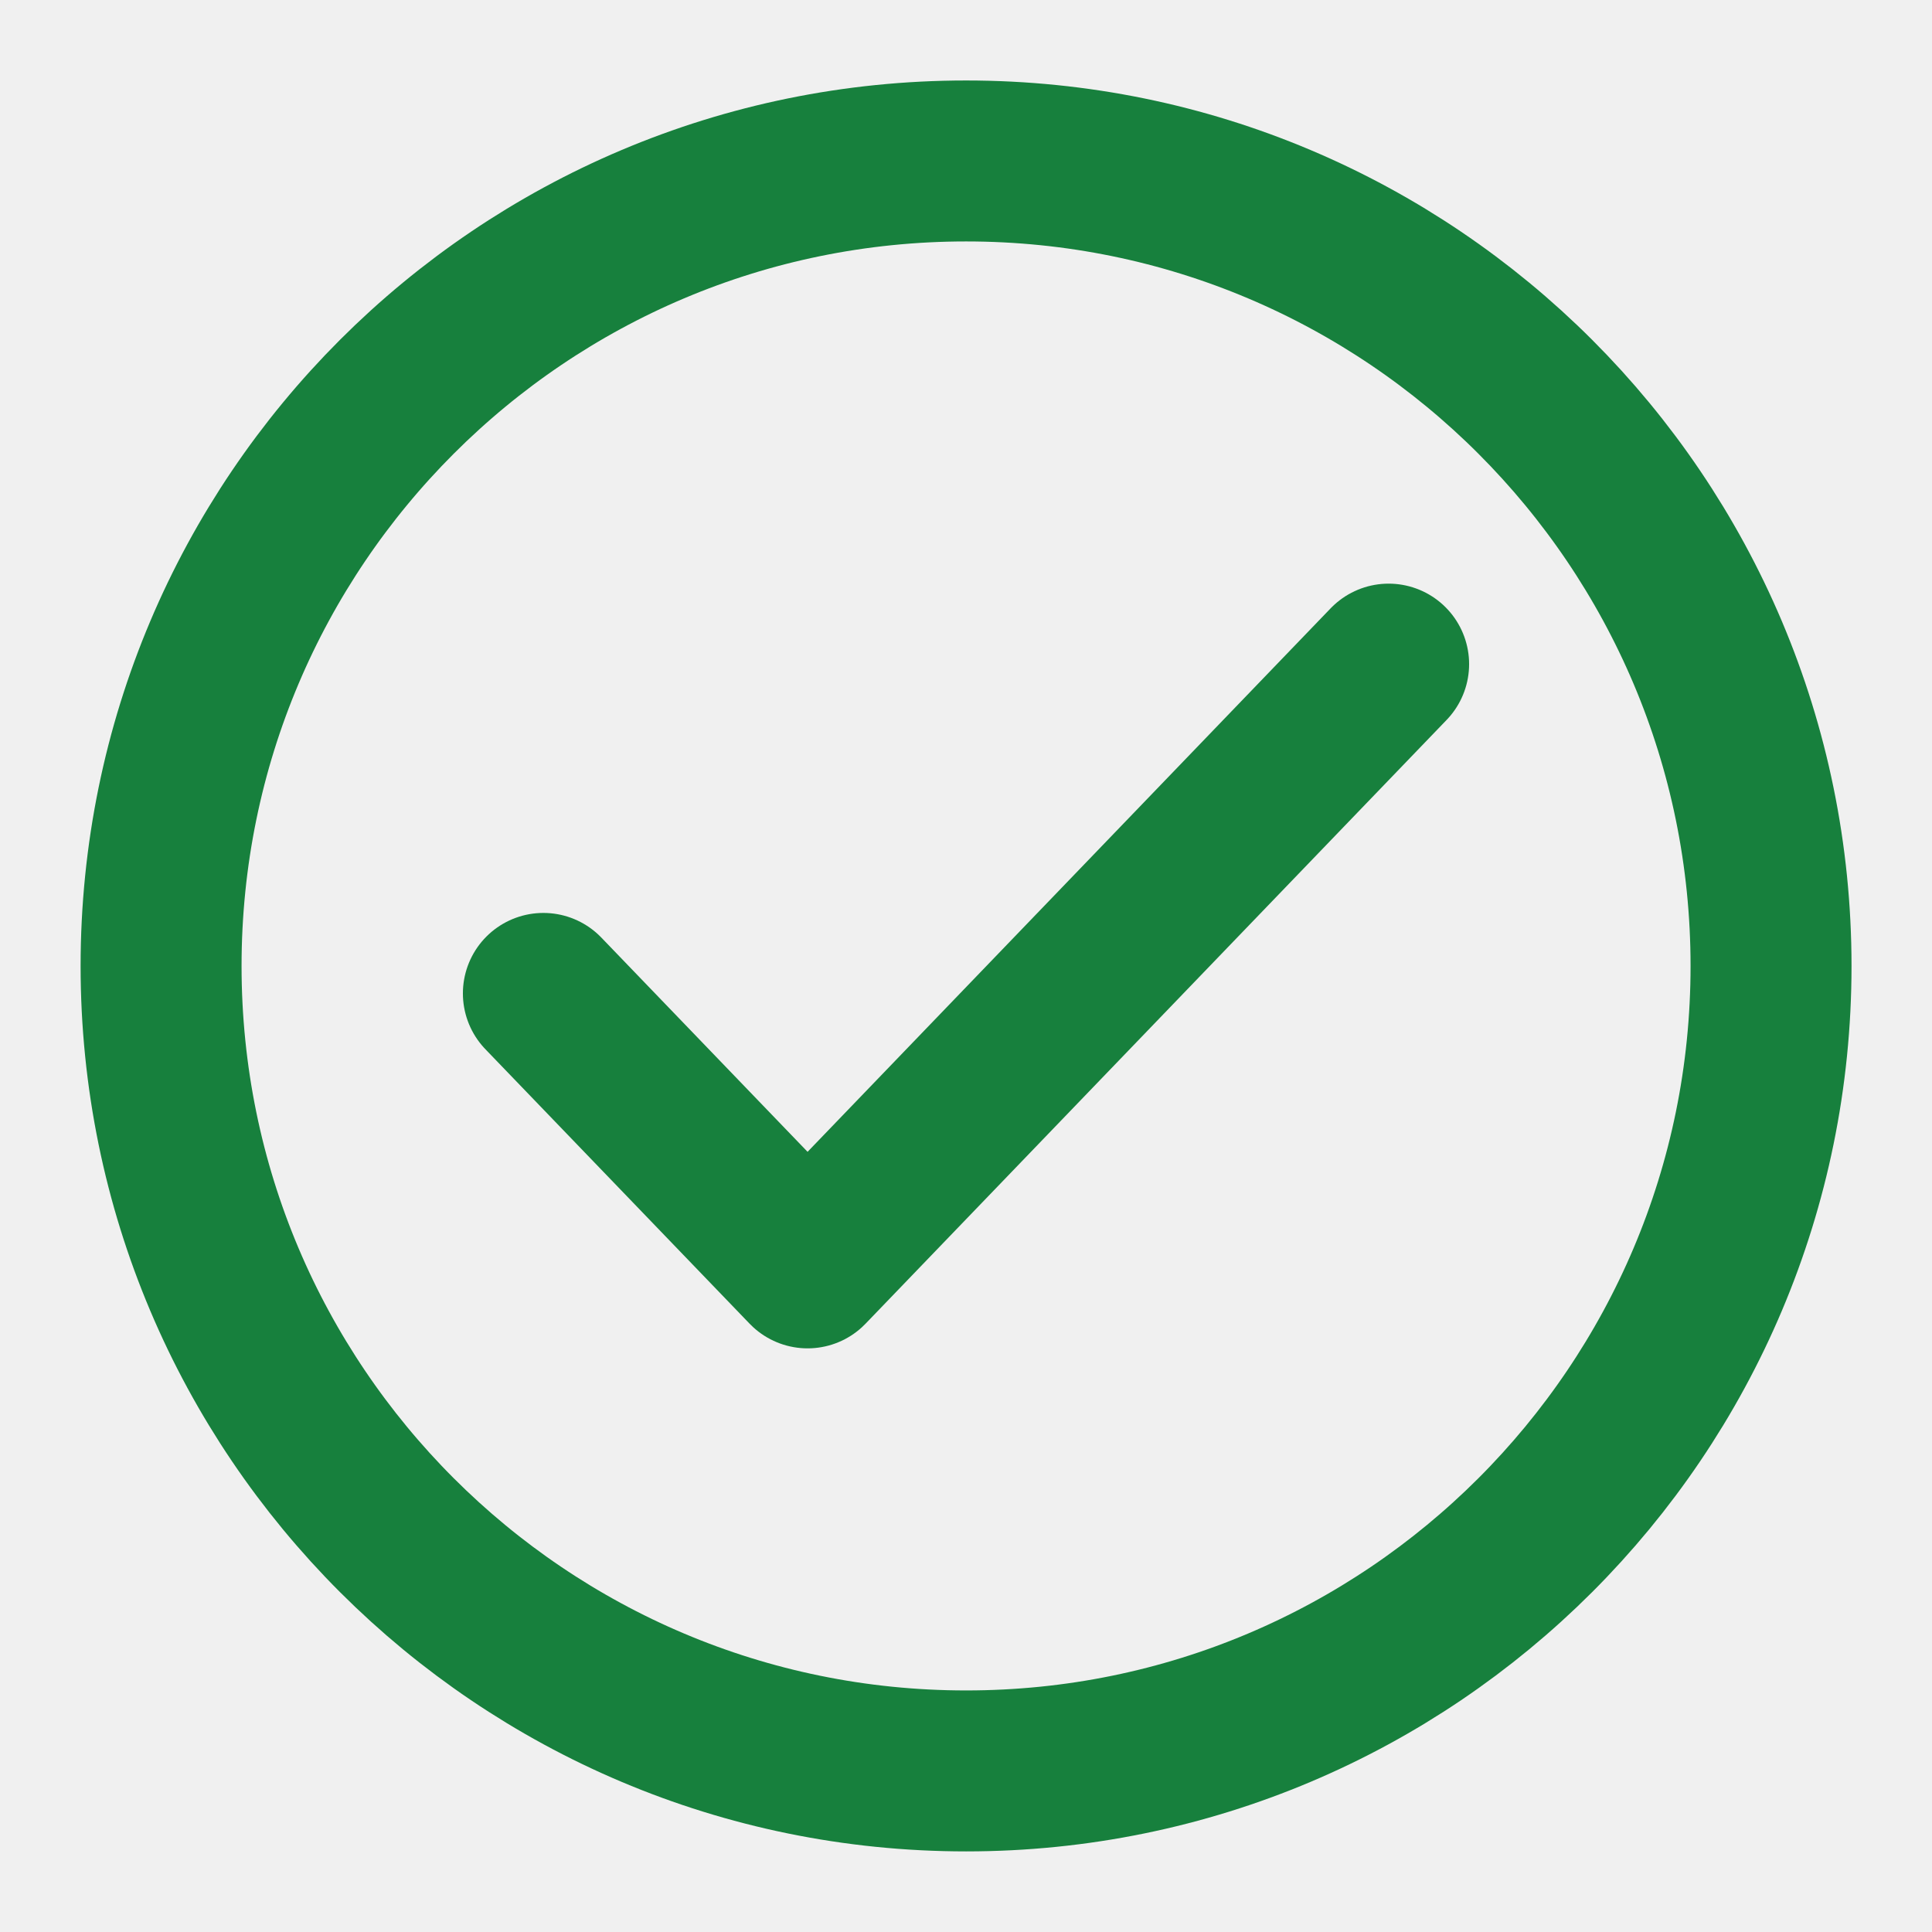
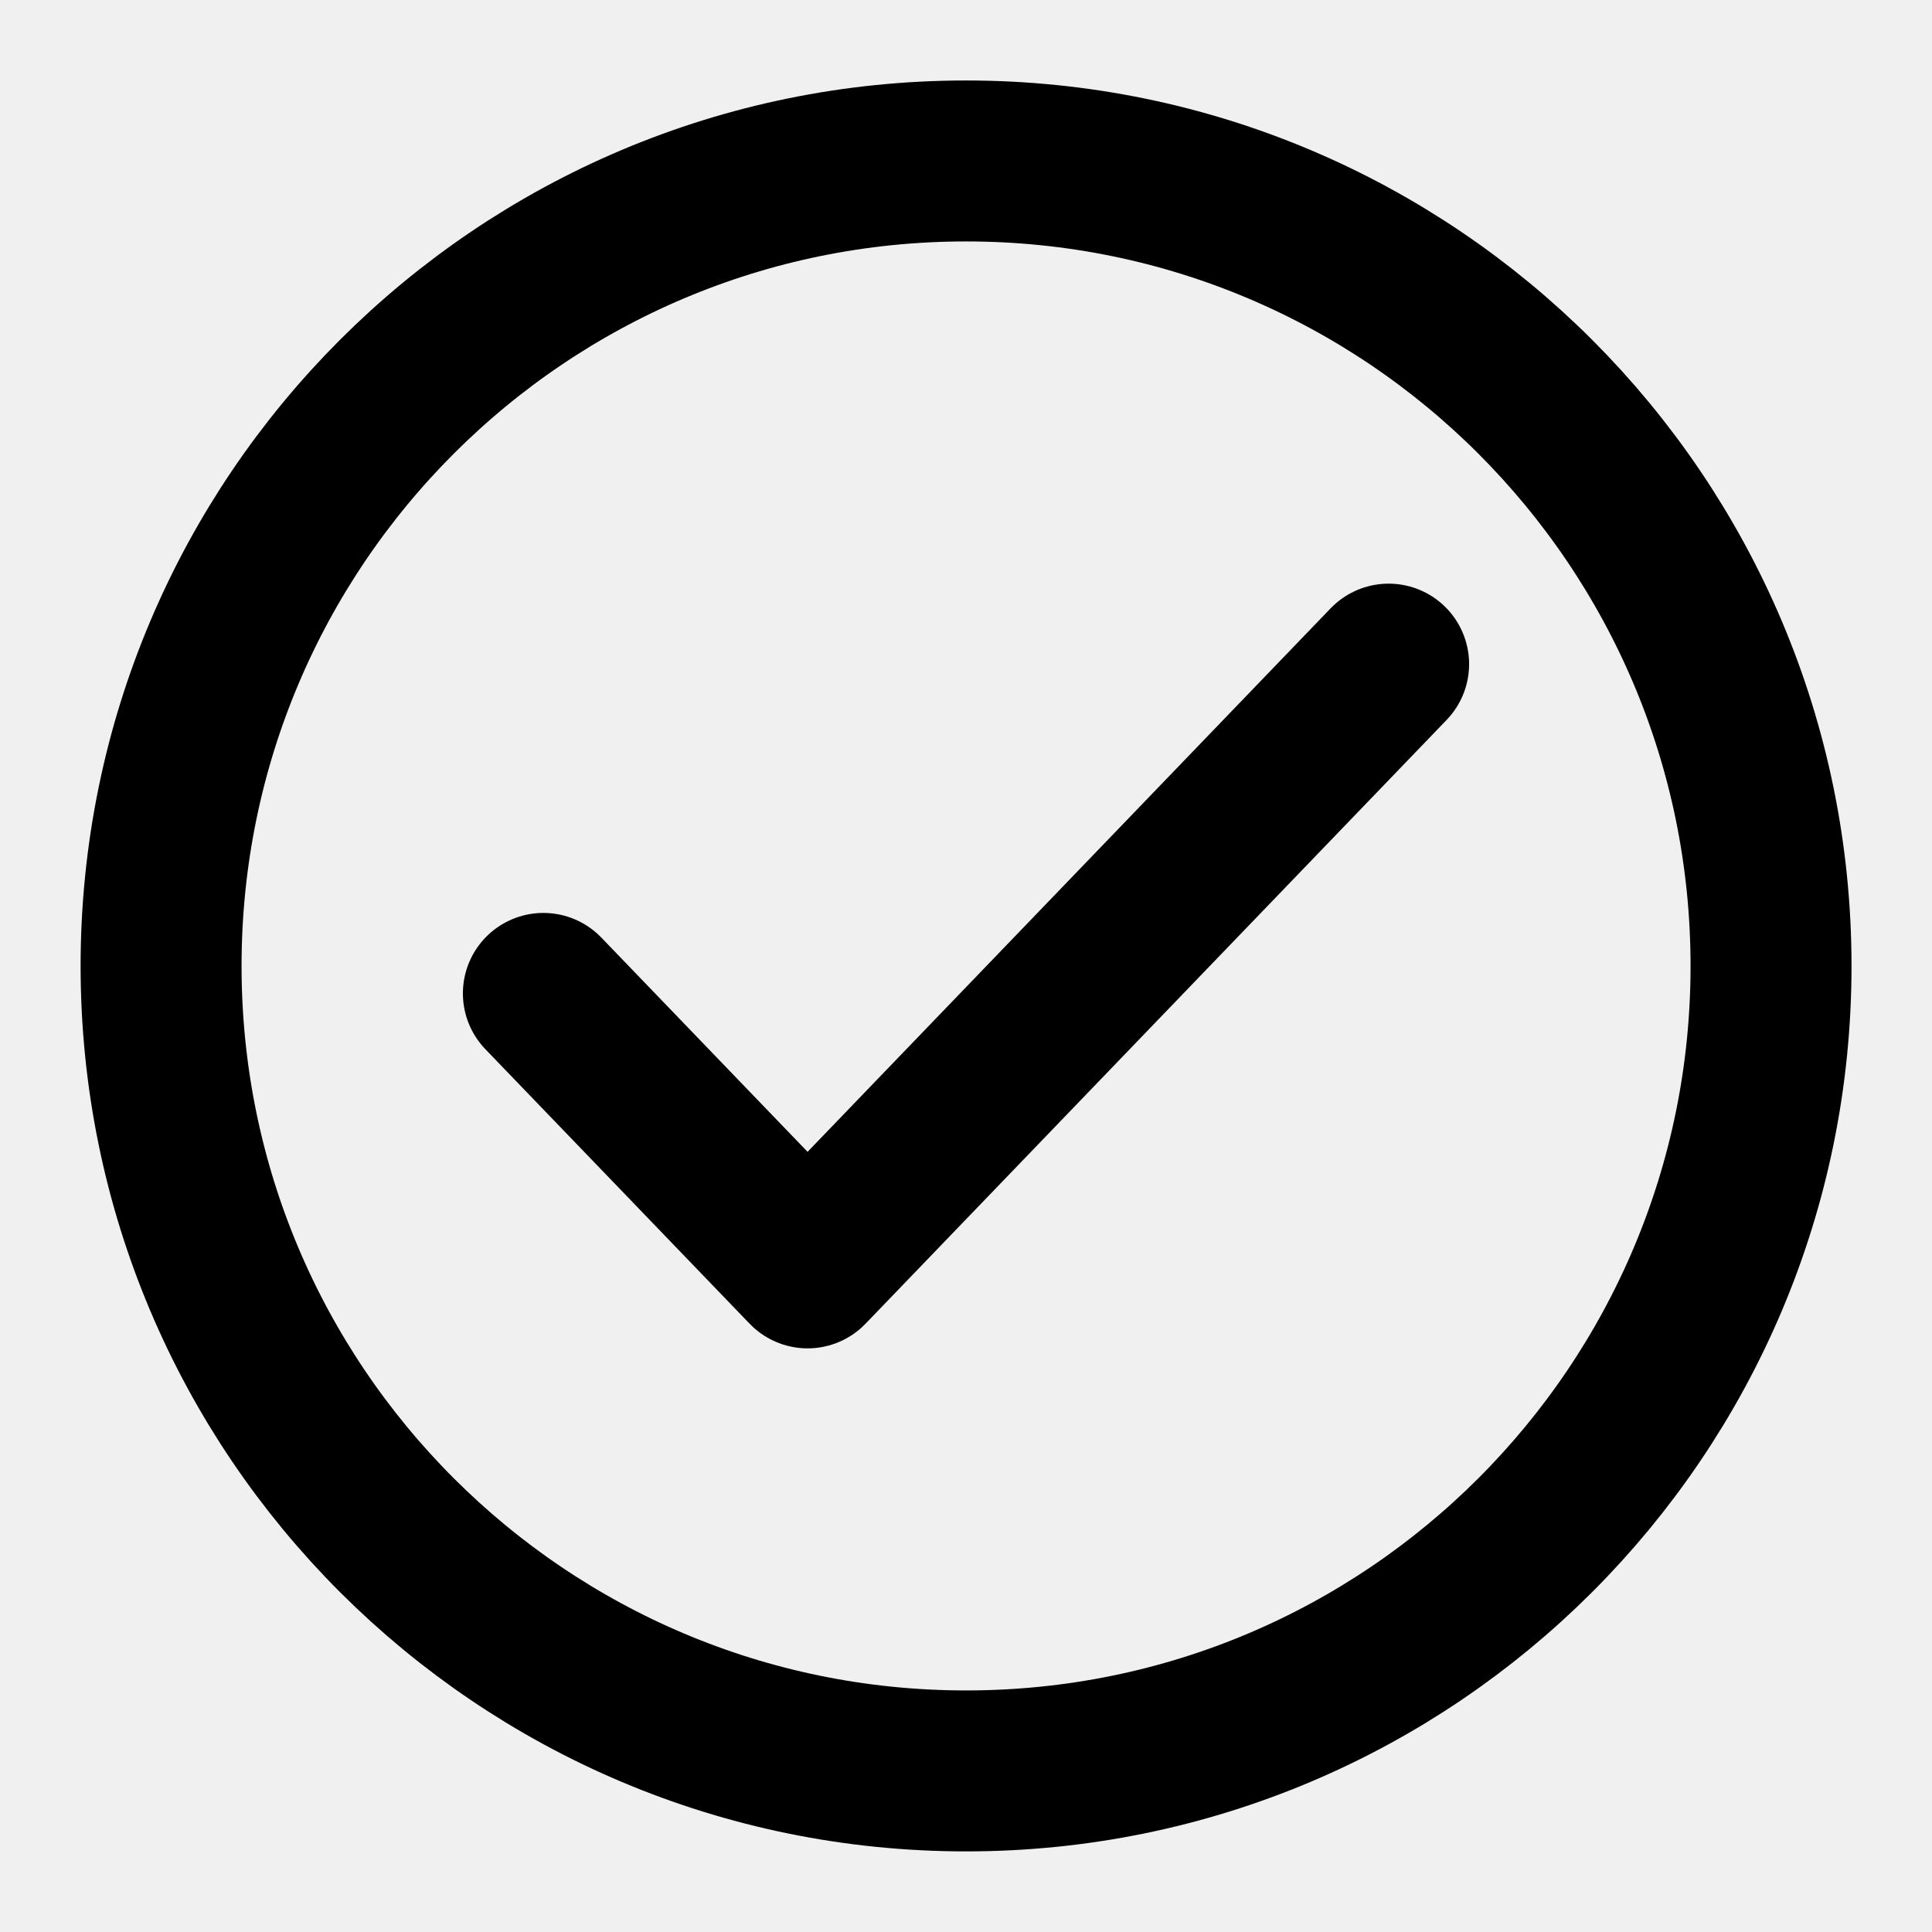
<svg xmlns="http://www.w3.org/2000/svg" width="16" height="16" viewBox="0 0 16 16" fill="none">
  <g clip-path="url(#clip0_715_5581)">
-     <path d="M8.001 14.666C11.682 14.666 14.667 11.682 14.667 8C14.667 4.318 11.682 1.333 8.001 1.333C4.319 1.333 1.334 4.318 1.334 8C1.334 11.682 4.319 14.666 8.001 14.666Z" stroke="#17803D" stroke-width="1.333" stroke-linecap="round" stroke-linejoin="round" />
-     <path d="M11.5 5.5L6.688 10.5L4.5 8.227" stroke="#17803D" stroke-width="1.333" stroke-linecap="round" stroke-linejoin="round" />
+     <path d="M8.001 14.666C11.682 14.666 14.667 11.682 14.667 8C14.667 4.318 11.682 1.333 8.001 1.333C4.319 1.333 1.334 4.318 1.334 8C1.334 11.682 4.319 14.666 8.001 14.666Z" stroke="currentColor" stroke-width="1.333" stroke-linecap="round" stroke-linejoin="round" />
+     <path d="M11.5 5.5L6.688 10.5L4.5 8.227" stroke="currentColor" stroke-width="1.333" stroke-linecap="round" stroke-linejoin="round" />
  </g>
  <defs>
    <clipPath id="clip0_715_5581">
      <rect width="16" height="16" fill="white" />
    </clipPath>
  </defs>
</svg>
